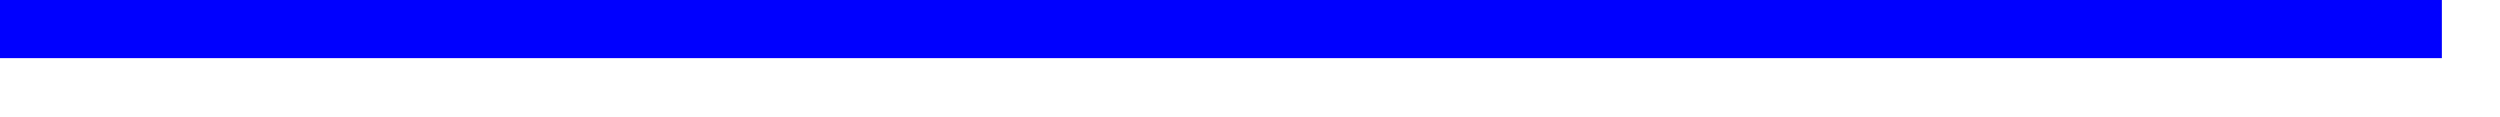
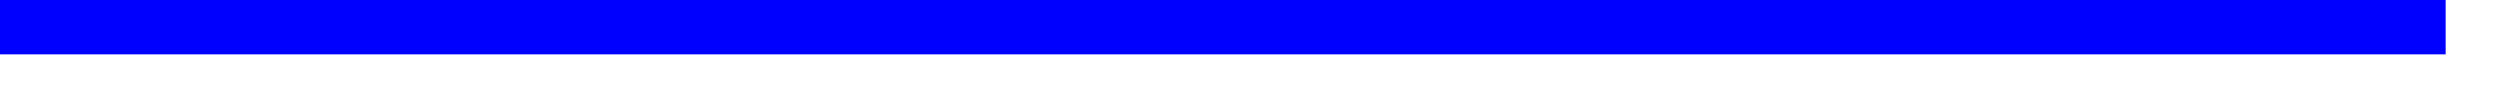
- <svg xmlns="http://www.w3.org/2000/svg" version="1.1" width="43px" height="2px">
-   <g transform="matrix(1 0 0 1 -3587 -144 )">
-     <path d="M 3587 144.5  L 3629 144.5  " stroke-width="1" stroke="#0000ff" fill="none" />
+ <svg xmlns="http://www.w3.org/2000/svg" version="1.1" width="46px" height="2px">
+   <g transform="matrix(1 0 0 1 -3397 -120 )">
+     <path d="M 3397 120.5  L 3442 120.5  " stroke-width="1" stroke="#0000ff" fill="none" />
  </g>
</svg>
